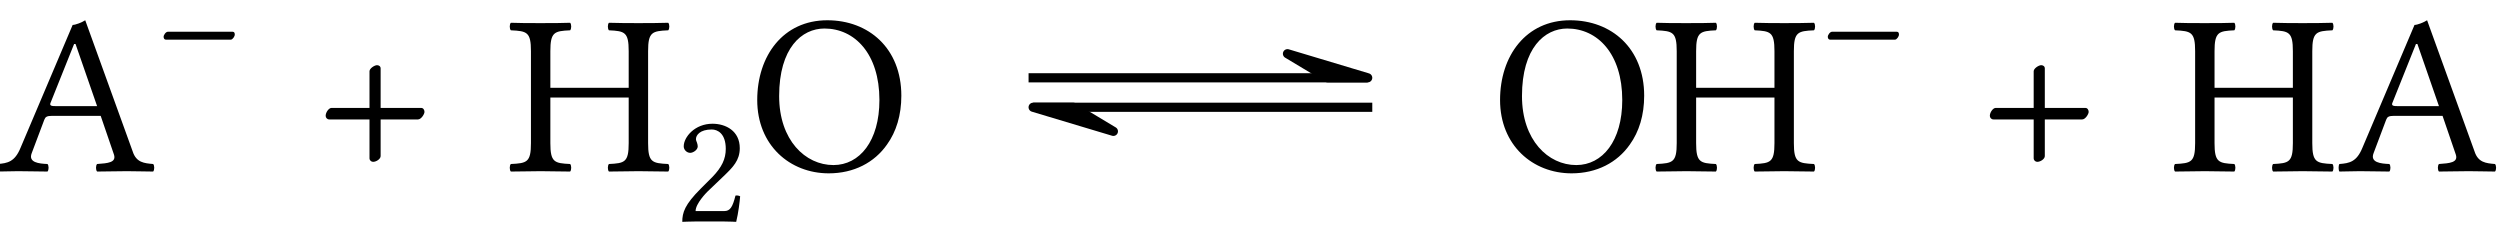
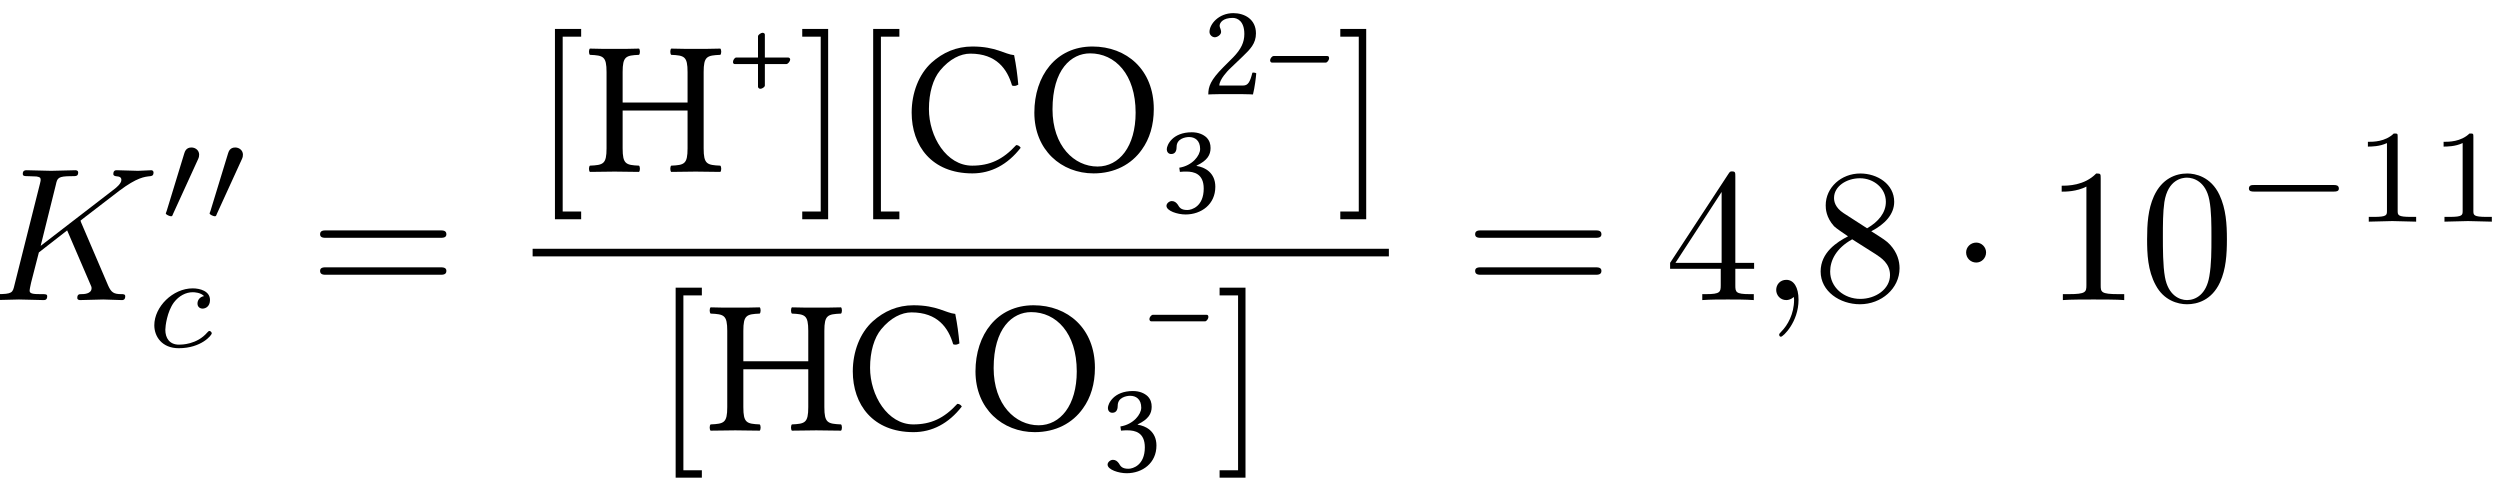
- <svg xmlns="http://www.w3.org/2000/svg" xmlns:xlink="http://www.w3.org/1999/xlink" width="108.702pt" height="9.766pt" viewBox="0 0 108.702 9.766">
+ <svg xmlns="http://www.w3.org/2000/svg" xmlns:xlink="http://www.w3.org/1999/xlink" width="131.148pt" height="25.372pt" viewBox="0 0 131.148 25.372">
  <defs>
    <g>
      <g id="glyph-0-0">
-         <path d="M 2.625 -2.828 C 2.406 -2.828 2.328 -2.844 2.359 -2.953 L 3.391 -5.531 L 3.453 -5.531 L 4.391 -2.828 Z M 1.547 -0.781 L 2.094 -2.234 C 2.141 -2.359 2.203 -2.406 2.438 -2.406 L 4.547 -2.406 L 5.125 -0.719 C 5.234 -0.375 4.859 -0.344 4.391 -0.312 C 4.328 -0.25 4.328 -0.047 4.391 0.016 C 4.75 0.016 5.297 0 5.688 0 C 6.094 0 6.484 0.016 6.828 0.016 C 6.891 -0.047 6.891 -0.25 6.828 -0.312 C 6.438 -0.344 6.094 -0.375 5.938 -0.859 L 3.875 -6.562 C 3.734 -6.469 3.453 -6.359 3.328 -6.359 L 1.062 -1.016 C 0.812 -0.406 0.5 -0.344 0.062 -0.312 C 0.016 -0.25 0.016 -0.047 0.062 0.016 C 0.328 0.016 0.641 0 0.953 0 C 1.359 0 1.859 0.016 2.234 0.016 C 2.297 -0.047 2.297 -0.25 2.234 -0.312 C 1.859 -0.328 1.391 -0.375 1.547 -0.781 Z M 1.547 -0.781 " />
+         <path d="M 7.375 -0.203 C 7.375 -0.312 7.266 -0.312 7.172 -0.312 C 6.766 -0.312 6.641 -0.406 6.484 -0.75 L 5.078 -4.031 C 5.062 -4.062 5.031 -4.141 5.031 -4.172 C 5.031 -4.172 5.203 -4.312 5.312 -4.391 L 7.062 -5.734 C 8 -6.438 8.391 -6.469 8.688 -6.5 C 8.766 -6.516 8.859 -6.516 8.859 -6.703 C 8.859 -6.734 8.828 -6.812 8.75 -6.812 C 8.531 -6.812 8.281 -6.781 8.047 -6.781 C 7.688 -6.781 7.297 -6.812 6.938 -6.812 C 6.875 -6.812 6.75 -6.812 6.75 -6.609 C 6.75 -6.547 6.797 -6.516 6.875 -6.5 C 7.094 -6.484 7.172 -6.438 7.172 -6.297 C 7.172 -6.109 6.875 -5.875 6.812 -5.828 L 2.938 -2.844 L 3.734 -6.047 C 3.812 -6.406 3.844 -6.5 4.562 -6.5 C 4.812 -6.5 4.906 -6.5 4.906 -6.703 C 4.906 -6.781 4.828 -6.812 4.766 -6.812 L 3.484 -6.781 L 2.203 -6.812 C 2.141 -6.812 2 -6.812 2 -6.625 C 2 -6.5 2.094 -6.5 2.297 -6.5 C 2.422 -6.5 2.609 -6.484 2.719 -6.484 C 2.875 -6.453 2.938 -6.438 2.938 -6.312 C 2.938 -6.281 2.938 -6.25 2.906 -6.125 L 1.562 -0.781 C 1.469 -0.391 1.453 -0.312 0.656 -0.312 C 0.484 -0.312 0.375 -0.312 0.375 -0.125 C 0.375 0 0.5 0 0.531 0 L 1.797 -0.031 L 2.438 -0.016 C 2.656 -0.016 2.875 0 3.078 0 C 3.156 0 3.281 0 3.281 -0.203 C 3.281 -0.312 3.188 -0.312 3 -0.312 C 2.625 -0.312 2.359 -0.312 2.359 -0.484 C 2.359 -0.562 2.406 -0.781 2.438 -0.922 L 2.844 -2.5 L 4.328 -3.656 L 5.484 -0.969 C 5.609 -0.703 5.609 -0.672 5.609 -0.625 C 5.609 -0.312 5.172 -0.312 5.078 -0.312 C 4.969 -0.312 4.859 -0.312 4.859 -0.109 C 4.859 0 5 0 5 0 C 5.406 0 5.828 -0.031 6.219 -0.031 C 6.438 -0.031 6.984 0 7.203 0 C 7.25 0 7.375 0 7.375 -0.203 Z M 7.375 -0.203 " />
      </g>
      <g id="glyph-0-1">
-         <path d="M 2.5 -4.344 L 2.5 -2.75 L 0.844 -2.75 C 0.734 -2.75 0.594 -2.562 0.594 -2.406 C 0.594 -2.328 0.656 -2.25 0.75 -2.25 L 2.5 -2.25 L 2.5 -0.562 C 2.5 -0.469 2.578 -0.406 2.656 -0.406 C 2.797 -0.406 2.984 -0.531 2.984 -0.656 L 2.984 -2.25 L 4.609 -2.25 C 4.75 -2.25 4.891 -2.484 4.891 -2.578 C 4.891 -2.656 4.844 -2.75 4.75 -2.75 L 2.984 -2.75 L 2.984 -4.469 C 2.984 -4.562 2.906 -4.609 2.828 -4.609 C 2.719 -4.609 2.5 -4.469 2.5 -4.344 Z M 2.5 -4.344 " />
+         <path d="M 2.031 -0.016 C 2.031 -0.672 1.781 -1.062 1.391 -1.062 C 1.062 -1.062 0.859 -0.812 0.859 -0.531 C 0.859 -0.266 1.062 0 1.391 0 C 1.5 0 1.641 -0.047 1.734 -0.125 C 1.766 -0.156 1.781 -0.156 1.781 -0.156 C 1.781 -0.156 1.797 -0.156 1.797 -0.016 C 1.797 0.734 1.453 1.328 1.125 1.656 C 1.016 1.766 1.016 1.781 1.016 1.812 C 1.016 1.891 1.062 1.922 1.109 1.922 C 1.219 1.922 2.031 1.156 2.031 -0.016 Z M 2.031 -0.016 " />
      </g>
-       <g id="glyph-0-2">
+       <g id="glyph-1-0">
+         <path d="M 2.078 -3.516 C 2.078 -3.734 1.891 -3.891 1.672 -3.891 C 1.391 -3.891 1.328 -3.672 1.297 -3.578 L 0.375 -0.562 L 0.328 -0.438 C 0.328 -0.359 0.547 -0.281 0.609 -0.281 C 0.656 -0.281 0.688 -0.328 0.703 -0.391 L 2.031 -3.297 C 2.062 -3.359 2.078 -3.422 2.078 -3.516 Z M 2.078 -3.516 " />
+       </g>
+       <g id="glyph-1-1">
+         <path d="M 5.469 -1.734 C 5.469 -1.922 5.297 -1.922 5.203 -1.922 L 1.016 -1.922 C 0.906 -1.922 0.75 -1.922 0.75 -1.734 C 0.75 -1.578 0.922 -1.578 1.016 -1.578 L 5.203 -1.578 C 5.297 -1.578 5.469 -1.578 5.469 -1.734 Z M 5.469 -1.734 " />
+       </g>
+       <g id="glyph-2-0">
+         <path d="M 3.453 -0.719 C 3.453 -0.766 3.391 -0.844 3.328 -0.844 C 3.297 -0.844 3.281 -0.828 3.219 -0.766 C 2.672 -0.125 1.859 -0.125 1.734 -0.125 C 1.234 -0.125 1.016 -0.469 1.016 -0.906 C 1.016 -1.094 1.109 -1.859 1.469 -2.344 C 1.734 -2.688 2.094 -2.875 2.453 -2.875 C 2.547 -2.875 2.875 -2.859 3.047 -2.672 C 2.797 -2.625 2.703 -2.438 2.703 -2.281 C 2.703 -2.094 2.844 -2.016 2.969 -2.016 C 3.125 -2.016 3.359 -2.125 3.359 -2.469 C 3.359 -2.938 2.828 -3.078 2.453 -3.078 C 1.406 -3.078 0.438 -2.109 0.438 -1.141 C 0.438 -0.547 0.844 0.062 1.719 0.062 C 2.906 0.062 3.453 -0.625 3.453 -0.719 Z M 3.453 -0.719 " />
+       </g>
+       <g id="glyph-3-0">
+         <path d="M 7.188 -3.453 C 7.188 -3.656 7 -3.656 6.859 -3.656 L 0.891 -3.656 C 0.75 -3.656 0.562 -3.656 0.562 -3.453 C 0.562 -3.266 0.75 -3.266 0.891 -3.266 L 6.844 -3.266 C 7 -3.266 7.188 -3.266 7.188 -3.453 Z M 7.188 -1.531 C 7.188 -1.719 7 -1.719 6.844 -1.719 L 0.891 -1.719 C 0.75 -1.719 0.562 -1.719 0.562 -1.531 C 0.562 -1.328 0.75 -1.328 0.891 -1.328 L 6.859 -1.328 C 7 -1.328 7.188 -1.328 7.188 -1.531 Z M 7.188 -1.531 " />
+       </g>
+       <g id="glyph-3-1">
+         <path d="M 2.547 2.5 L 2.547 2.094 L 1.578 2.094 L 1.578 -7.078 L 2.547 -7.078 L 2.547 -7.484 L 1.172 -7.484 L 1.172 2.5 Z M 2.547 2.5 " />
+       </g>
+       <g id="glyph-3-2">
+         <path d="M 1.578 2.5 L 1.578 -7.484 L 0.219 -7.484 L 0.219 -7.078 L 1.188 -7.078 L 1.188 2.094 L 0.219 2.094 L 0.219 2.5 Z M 1.578 2.5 " />
+       </g>
+       <g id="glyph-3-3">
+         <path d="M 4.688 -1.641 L 4.688 -1.953 L 3.703 -1.953 L 3.703 -6.484 C 3.703 -6.688 3.703 -6.75 3.531 -6.75 C 3.453 -6.75 3.422 -6.75 3.344 -6.625 L 0.281 -1.953 L 0.281 -1.641 L 2.938 -1.641 L 2.938 -0.781 C 2.938 -0.422 2.906 -0.312 2.172 -0.312 L 1.969 -0.312 L 1.969 0 C 2.375 -0.031 2.891 -0.031 3.312 -0.031 C 3.734 -0.031 4.25 -0.031 4.672 0 L 4.672 -0.312 L 4.453 -0.312 C 3.719 -0.312 3.703 -0.422 3.703 -0.781 L 3.703 -1.641 Z M 2.984 -1.953 L 0.562 -1.953 L 2.984 -5.672 Z M 2.984 -1.953 " />
+       </g>
+       <g id="glyph-3-4">
+         <path d="M 4.562 -1.672 C 4.562 -2.031 4.453 -2.484 4.062 -2.906 C 3.875 -3.109 3.719 -3.203 3.078 -3.609 C 3.797 -3.984 4.281 -4.5 4.281 -5.156 C 4.281 -6.078 3.406 -6.641 2.5 -6.641 C 1.5 -6.641 0.688 -5.906 0.688 -4.969 C 0.688 -4.797 0.703 -4.344 1.125 -3.875 C 1.234 -3.766 1.609 -3.516 1.859 -3.344 C 1.281 -3.047 0.422 -2.5 0.422 -1.5 C 0.422 -0.453 1.438 0.219 2.484 0.219 C 3.609 0.219 4.562 -0.609 4.562 -1.672 Z M 3.844 -5.156 C 3.844 -4.578 3.453 -4.109 2.859 -3.766 L 1.625 -4.562 C 1.172 -4.859 1.125 -5.188 1.125 -5.359 C 1.125 -5.969 1.781 -6.391 2.484 -6.391 C 3.203 -6.391 3.844 -5.875 3.844 -5.156 Z M 4.062 -1.312 C 4.062 -0.578 3.312 -0.062 2.5 -0.062 C 1.641 -0.062 0.922 -0.672 0.922 -1.5 C 0.922 -2.078 1.234 -2.719 2.078 -3.188 L 3.312 -2.406 C 3.594 -2.219 4.062 -1.922 4.062 -1.312 Z M 4.062 -1.312 " />
+       </g>
+       <g id="glyph-3-5">
+         <path d="M 4.172 0 L 4.172 -0.312 L 3.859 -0.312 C 2.953 -0.312 2.938 -0.422 2.938 -0.781 L 2.938 -6.375 C 2.938 -6.625 2.938 -6.641 2.703 -6.641 C 2.078 -6 1.203 -6 0.891 -6 L 0.891 -5.688 C 1.094 -5.688 1.672 -5.688 2.188 -5.953 L 2.188 -0.781 C 2.188 -0.422 2.156 -0.312 1.266 -0.312 L 0.953 -0.312 L 0.953 0 C 1.297 -0.031 2.156 -0.031 2.562 -0.031 C 2.953 -0.031 3.828 -0.031 4.172 0 Z M 4.172 0 " />
+       </g>
+       <g id="glyph-3-6">
+         <path d="M 4.578 -3.188 C 4.578 -3.984 4.531 -4.781 4.188 -5.516 C 3.734 -6.484 2.906 -6.641 2.5 -6.641 C 1.891 -6.641 1.172 -6.375 0.75 -5.453 C 0.438 -4.766 0.391 -3.984 0.391 -3.188 C 0.391 -2.438 0.422 -1.547 0.844 -0.781 C 1.266 0.016 2 0.219 2.484 0.219 C 3.016 0.219 3.781 0.016 4.219 -0.938 C 4.531 -1.625 4.578 -2.406 4.578 -3.188 Z M 3.766 -3.312 C 3.766 -2.562 3.766 -1.891 3.656 -1.25 C 3.5 -0.297 2.938 0 2.484 0 C 2.094 0 1.5 -0.25 1.328 -1.203 C 1.219 -1.797 1.219 -2.719 1.219 -3.312 C 1.219 -3.953 1.219 -4.609 1.297 -5.141 C 1.484 -6.328 2.234 -6.422 2.484 -6.422 C 2.812 -6.422 3.469 -6.234 3.656 -5.25 C 3.766 -4.688 3.766 -3.938 3.766 -3.312 Z M 3.766 -3.312 " />
+       </g>
+       <g id="glyph-4-0">
        <path d="M 6.156 -1.219 L 6.156 -5.219 C 6.156 -6.047 6.328 -6.094 7.031 -6.125 C 7.094 -6.188 7.094 -6.391 7.031 -6.453 C 6.625 -6.438 6.109 -6.438 5.734 -6.438 C 5.359 -6.438 4.891 -6.438 4.453 -6.453 C 4.391 -6.391 4.391 -6.188 4.453 -6.125 C 5.141 -6.094 5.312 -6.047 5.312 -5.219 L 5.312 -3.625 L 1.906 -3.625 L 1.906 -5.219 C 1.906 -6.047 2.078 -6.094 2.766 -6.125 C 2.828 -6.188 2.828 -6.391 2.766 -6.453 C 2.391 -6.438 1.984 -6.438 1.469 -6.438 C 0.984 -6.438 0.562 -6.438 0.188 -6.453 C 0.125 -6.391 0.125 -6.188 0.188 -6.125 C 0.891 -6.094 1.062 -6.047 1.062 -5.219 L 1.062 -1.219 C 1.062 -0.391 0.891 -0.344 0.188 -0.312 C 0.125 -0.25 0.125 -0.047 0.188 0.016 C 0.625 0.016 1.109 0 1.484 0 C 1.844 0 2.328 0.016 2.766 0.016 C 2.828 -0.047 2.828 -0.25 2.766 -0.312 C 2.078 -0.344 1.906 -0.391 1.906 -1.219 L 1.906 -3.203 L 5.312 -3.203 L 5.312 -1.219 C 5.312 -0.391 5.141 -0.344 4.453 -0.312 C 4.391 -0.25 4.391 -0.047 4.453 0.016 C 4.891 0.016 5.359 0 5.734 0 C 6.109 0 6.594 0.016 7.031 0.016 C 7.094 -0.047 7.094 -0.25 7.031 -0.312 C 6.328 -0.344 6.156 -0.391 6.156 -1.219 Z M 6.156 -1.219 " />
      </g>
-       <g id="glyph-0-3">
+       <g id="glyph-4-1">
+         <path d="M 3.562 0.094 C 4.531 0.094 5.406 -0.359 6.094 -1.25 C 6.047 -1.328 5.969 -1.391 5.859 -1.391 C 5.156 -0.625 4.469 -0.312 3.547 -0.312 C 2.203 -0.312 1.281 -1.828 1.281 -3.281 C 1.281 -4.141 1.5 -4.859 1.859 -5.297 C 2.359 -5.906 2.938 -6.188 3.453 -6.188 C 4.828 -6.188 5.391 -5.375 5.641 -4.516 C 5.766 -4.469 5.859 -4.5 5.969 -4.562 C 5.922 -5.078 5.859 -5.562 5.75 -6.109 C 5.25 -6.156 4.797 -6.562 3.562 -6.562 C 2.719 -6.562 2.016 -6.25 1.422 -5.719 C 0.75 -5.109 0.375 -4.125 0.375 -3.094 C 0.375 -1.359 1.422 0.094 3.562 0.094 Z M 3.562 0.094 " />
+       </g>
+       <g id="glyph-4-2">
        <path d="M 3.297 -6.203 C 4.609 -6.203 5.688 -5.109 5.688 -3.094 C 5.688 -1.312 4.828 -0.266 3.688 -0.266 C 2.469 -0.266 1.328 -1.344 1.328 -3.266 C 1.328 -5.359 2.312 -6.203 3.297 -6.203 Z M 6.641 -3.281 C 6.641 -5.344 5.219 -6.562 3.422 -6.562 C 1.5 -6.562 0.375 -5.016 0.375 -3.094 C 0.375 -1.125 1.797 0.094 3.484 0.094 C 4.578 0.094 5.469 -0.375 6.016 -1.156 C 6.422 -1.719 6.641 -2.438 6.641 -3.281 Z M 6.641 -3.281 " />
      </g>
-       <g id="glyph-1-0">
+       <g id="glyph-5-0">
+         <path d="M 1.734 -3.031 L 1.734 -1.922 L 0.594 -1.922 C 0.516 -1.922 0.422 -1.797 0.422 -1.688 C 0.422 -1.625 0.453 -1.578 0.516 -1.578 L 1.734 -1.578 L 1.734 -0.391 C 1.734 -0.328 1.797 -0.281 1.859 -0.281 C 1.953 -0.281 2.094 -0.375 2.094 -0.453 L 2.094 -1.578 L 3.219 -1.578 C 3.312 -1.578 3.422 -1.734 3.422 -1.812 C 3.422 -1.859 3.391 -1.922 3.312 -1.922 L 2.094 -1.922 L 2.094 -3.125 C 2.094 -3.188 2.031 -3.219 1.969 -3.219 C 1.906 -3.219 1.734 -3.125 1.734 -3.031 Z M 1.734 -3.031 " />
+       </g>
+       <g id="glyph-5-1">
+         <path d="M 0.422 -3.266 C 0.422 -3.109 0.562 -2.984 0.703 -2.984 C 0.828 -2.984 1.031 -3.109 1.031 -3.266 C 1.031 -3.328 1.016 -3.359 1 -3.422 C 0.984 -3.469 0.953 -3.531 0.953 -3.578 C 0.953 -3.75 1.125 -4 1.641 -4 C 1.891 -4 2.25 -3.828 2.25 -3.156 C 2.25 -2.719 2.078 -2.359 1.672 -1.938 L 1.156 -1.422 C 0.469 -0.734 0.359 -0.391 0.359 0.016 C 0.359 0.016 0.719 0 0.938 0 L 2.156 0 C 2.391 0 2.703 0.016 2.703 0.016 C 2.797 -0.359 2.859 -0.875 2.875 -1.094 C 2.828 -1.125 2.734 -1.141 2.672 -1.125 C 2.547 -0.625 2.438 -0.453 2.188 -0.453 L 0.938 -0.453 C 0.938 -0.781 1.422 -1.266 1.453 -1.297 L 2.156 -1.969 C 2.562 -2.359 2.859 -2.656 2.859 -3.188 C 2.859 -3.938 2.25 -4.25 1.672 -4.25 C 0.906 -4.25 0.422 -3.672 0.422 -3.266 Z M 0.422 -3.266 " />
+       </g>
+       <g id="glyph-5-2">
        <path d="M 0.453 -1.656 L 3.281 -1.656 C 3.359 -1.656 3.453 -1.797 3.453 -1.875 C 3.453 -1.938 3.438 -2 3.359 -2 L 0.547 -2 C 0.453 -2 0.359 -1.859 0.359 -1.781 C 0.359 -1.719 0.391 -1.656 0.453 -1.656 Z M 0.453 -1.656 " />
      </g>
-       <g id="glyph-1-1">
-         <path d="M 0.422 -3.266 C 0.422 -3.109 0.562 -2.984 0.703 -2.984 C 0.828 -2.984 1.031 -3.109 1.031 -3.266 C 1.031 -3.328 1.016 -3.359 1 -3.422 C 0.984 -3.469 0.953 -3.531 0.953 -3.578 C 0.953 -3.75 1.125 -4 1.641 -4 C 1.891 -4 2.25 -3.828 2.25 -3.156 C 2.25 -2.719 2.078 -2.359 1.672 -1.938 L 1.156 -1.422 C 0.469 -0.734 0.359 -0.391 0.359 0.016 C 0.359 0.016 0.719 0 0.938 0 L 2.156 0 C 2.391 0 2.703 0.016 2.703 0.016 C 2.797 -0.359 2.859 -0.875 2.875 -1.094 C 2.828 -1.125 2.734 -1.141 2.672 -1.125 C 2.547 -0.625 2.438 -0.453 2.188 -0.453 L 0.938 -0.453 C 0.938 -0.781 1.422 -1.266 1.453 -1.297 L 2.156 -1.969 C 2.562 -2.359 2.859 -2.656 2.859 -3.188 C 2.859 -3.938 2.25 -4.25 1.672 -4.25 C 0.906 -4.25 0.422 -3.672 0.422 -3.266 Z M 0.422 -3.266 " />
+       <g id="glyph-5-3">
+         <path d="M 1.5 -4 C 1.797 -4 2.078 -3.828 2.078 -3.375 C 2.078 -3.031 1.672 -2.5 0.984 -2.391 L 1.016 -2.172 C 1.141 -2.188 1.266 -2.188 1.359 -2.188 C 1.75 -2.188 2.266 -2.078 2.266 -1.297 C 2.266 -0.359 1.641 -0.172 1.406 -0.172 C 1.047 -0.172 0.984 -0.328 0.906 -0.453 C 0.828 -0.562 0.734 -0.641 0.594 -0.641 C 0.453 -0.641 0.312 -0.516 0.312 -0.391 C 0.312 -0.125 0.891 0.062 1.312 0.062 C 2.141 0.062 2.875 -0.469 2.875 -1.391 C 2.875 -2.141 2.312 -2.422 1.891 -2.484 L 1.891 -2.5 C 2.453 -2.766 2.625 -3.062 2.625 -3.422 C 2.625 -3.625 2.578 -3.812 2.406 -3.984 C 2.25 -4.125 2 -4.25 1.641 -4.25 C 0.625 -4.25 0.328 -3.578 0.328 -3.359 C 0.328 -3.25 0.391 -3.109 0.562 -3.109 C 0.812 -3.109 0.844 -3.344 0.844 -3.484 C 0.844 -3.922 1.312 -4 1.5 -4 Z M 1.5 -4 " />
+       </g>
+       <g id="glyph-6-0">
+         <path d="M 1.906 -2.5 C 1.906 -2.781 1.672 -3.016 1.391 -3.016 C 1.094 -3.016 0.859 -2.781 0.859 -2.5 C 0.859 -2.203 1.094 -1.969 1.391 -1.969 C 1.672 -1.969 1.906 -2.203 1.906 -2.5 Z M 1.906 -2.5 " />
+       </g>
+       <g id="glyph-7-0">
+         <path d="M 3.297 0 L 3.297 -0.25 L 3.031 -0.25 C 2.328 -0.25 2.328 -0.344 2.328 -0.578 L 2.328 -4.438 C 2.328 -4.625 2.328 -4.625 2.125 -4.625 C 1.672 -4.188 1.047 -4.188 0.766 -4.188 L 0.766 -3.938 C 0.922 -3.938 1.391 -3.938 1.766 -4.125 L 1.766 -0.578 C 1.766 -0.344 1.766 -0.25 1.078 -0.25 L 0.812 -0.25 L 0.812 0 L 2.047 -0.031 Z M 3.297 0 " />
      </g>
    </g>
    <clipPath id="clip-0">
-       <path clip-rule="nonzero" d="M 29 5 L 33 5 L 33 9.648 L 29 9.648 Z M 29 5 " />
+       <path clip-rule="nonzero" d="M 35 15 L 37 15 L 37 25.059 L 35 25.059 Z M 35 15 " />
    </clipPath>
    <clipPath id="clip-1">
-       <path clip-rule="nonzero" d="M 94 0 L 108.555 0 L 108.555 8 L 94 8 Z M 94 0 " />
+       <path clip-rule="nonzero" d="M 63 15 L 66 15 L 66 25.059 L 63 25.059 Z M 63 15 " />
+     </clipPath>
+     <clipPath id="clip-2">
+       <path clip-rule="nonzero" d="M 124 7 L 130.723 7 L 130.723 12 L 124 12 Z M 124 7 " />
    </clipPath>
  </defs>
  <g fill="rgb(0%, 0%, 0%)" fill-opacity="1">
-     <use xlink:href="#glyph-0-0" x="-0.169" y="7.443" />
+     <use xlink:href="#glyph-0-0" x="-0.805" y="15.742" />
  </g>
  <g fill="rgb(0%, 0%, 0%)" fill-opacity="1">
-     <use xlink:href="#glyph-1-0" x="6.755" y="3.38" />
+     <use xlink:href="#glyph-1-0" x="8.369" y="11.628" />
+     <use xlink:href="#glyph-1-0" x="10.666" y="11.628" />
  </g>
  <g fill="rgb(0%, 0%, 0%)" fill-opacity="1">
-     <use xlink:href="#glyph-0-1" x="13.566" y="7.443" />
+     <use xlink:href="#glyph-2-0" x="7.657" y="18.205" />
  </g>
  <g fill="rgb(0%, 0%, 0%)" fill-opacity="1">
-     <use xlink:href="#glyph-0-2" x="22.024" y="7.443" />
+     <use xlink:href="#glyph-3-0" x="16.229" y="15.742" />
  </g>
+   <g fill="rgb(0%, 0%, 0%)" fill-opacity="1">
+     <use xlink:href="#glyph-3-1" x="27.94" y="9.002" />
+   </g>
+   <g fill="rgb(0%, 0%, 0%)" fill-opacity="1">
+     <use xlink:href="#glyph-4-0" x="30.757" y="9.002" />
+   </g>
+   <g fill="rgb(0%, 0%, 0%)" fill-opacity="1">
+     <use xlink:href="#glyph-5-0" x="38.03" y="4.939" />
+   </g>
+   <g fill="rgb(0%, 0%, 0%)" fill-opacity="1">
+     <use xlink:href="#glyph-3-2" x="41.866" y="9.002" />
+     <use xlink:href="#glyph-3-1" x="44.634" y="9.002" />
+   </g>
+   <g fill="rgb(0%, 0%, 0%)" fill-opacity="1">
+     <use xlink:href="#glyph-4-1" x="47.45" y="9.002" />
+     <use xlink:href="#glyph-4-2" x="53.886" y="9.002" />
+   </g>
+   <g fill="rgb(0%, 0%, 0%)" fill-opacity="1">
+     <use xlink:href="#glyph-5-1" x="63.027" y="4.939" />
+     <use xlink:href="#glyph-5-2" x="66.27" y="4.939" />
+   </g>
+   <g fill="rgb(0%, 0%, 0%)" fill-opacity="1">
+     <use xlink:href="#glyph-5-3" x="60.88" y="11.189" />
+   </g>
+   <g fill="rgb(0%, 0%, 0%)" fill-opacity="1">
+     <use xlink:href="#glyph-3-2" x="70.092" y="9.002" />
+   </g>
+   <path fill="none" stroke-width="0.399" stroke-linecap="butt" stroke-linejoin="miter" stroke="rgb(0%, 0%, 0%)" stroke-opacity="1" stroke-miterlimit="10" d="M 250.397 -13.05 L 295.315 -13.05 " transform="matrix(1, 0, 0, -1, -222.456, 0.2)" />
  <g clip-path="url(#clip-0)">
    <g fill="rgb(0%, 0%, 0%)" fill-opacity="1">
-       <use xlink:href="#glyph-1-1" x="29.307" y="9.63" />
+       <use xlink:href="#glyph-3-1" x="34.272" y="22.576" />
    </g>
  </g>
  <g fill="rgb(0%, 0%, 0%)" fill-opacity="1">
-     <use xlink:href="#glyph-0-3" x="32.55" y="7.443" />
-   </g>
-   <path fill="none" stroke-width="0.399" stroke-linecap="butt" stroke-linejoin="miter" stroke="rgb(0%, 0%, 0%)" stroke-opacity="1" stroke-miterlimit="10" d="M 4.98 4.06 L 19.726 4.06 " transform="matrix(1, 0, 0, -1, 39.743, 7.443)" />
-   <path fill-rule="nonzero" fill="rgb(0%, 0%, 0%)" fill-opacity="1" stroke-width="0.399" stroke-linecap="round" stroke-linejoin="round" stroke="rgb(0%, 0%, 0%)" stroke-opacity="1" stroke-miterlimit="10" d="M -0.001 -0 L -3.489 1.047 L -1.743 -0 L -0.001 -0 " transform="matrix(1, 0, 0, -1, 59.46927, 3.38271)" />
-   <path fill="none" stroke-width="0.399" stroke-linecap="butt" stroke-linejoin="miter" stroke="rgb(0%, 0%, 0%)" stroke-opacity="1" stroke-miterlimit="10" d="M 5.179 2.779 L 19.925 2.779 " transform="matrix(1, 0, 0, -1, 39.743, 7.443)" />
-   <path fill-rule="nonzero" fill="rgb(0%, 0%, 0%)" fill-opacity="1" stroke-width="0.399" stroke-linecap="round" stroke-linejoin="round" stroke="rgb(0%, 0%, 0%)" stroke-opacity="1" stroke-miterlimit="10" d="M 0.002 -0.001 L -3.487 1.046 L -1.744 -0.001 L 0.002 -0.001 " transform="matrix(-1, 0, 0, 1, 44.92363, 4.66485)" />
-   <g fill="rgb(0%, 0%, 0%)" fill-opacity="1">
-     <use xlink:href="#glyph-0-3" x="64.849" y="7.443" />
-     <use xlink:href="#glyph-0-2" x="71.843" y="7.443" />
+     <use xlink:href="#glyph-4-0" x="37.089" y="22.576" />
+     <use xlink:href="#glyph-4-1" x="44.362" y="22.576" />
+     <use xlink:href="#glyph-4-2" x="50.798" y="22.576" />
  </g>
  <g fill="rgb(0%, 0%, 0%)" fill-opacity="1">
-     <use xlink:href="#glyph-1-0" x="79.115" y="3.38" />
+     <use xlink:href="#glyph-5-2" x="59.938" y="18.513" />
  </g>
  <g fill="rgb(0%, 0%, 0%)" fill-opacity="1">
-     <use xlink:href="#glyph-0-1" x="85.926" y="7.443" />
+     <use xlink:href="#glyph-5-3" x="57.791" y="24.763" />
  </g>
  <g clip-path="url(#clip-1)">
    <g fill="rgb(0%, 0%, 0%)" fill-opacity="1">
-       <use xlink:href="#glyph-0-2" x="94.384" y="7.443" />
-       <use xlink:href="#glyph-0-0" x="101.657" y="7.443" />
+       <use xlink:href="#glyph-3-2" x="63.76" y="22.576" />
+     </g>
+   </g>
+   <g fill="rgb(0%, 0%, 0%)" fill-opacity="1">
+     <use xlink:href="#glyph-3-0" x="76.822" y="15.742" />
+   </g>
+   <g fill="rgb(0%, 0%, 0%)" fill-opacity="1">
+     <use xlink:href="#glyph-3-3" x="87.331" y="15.742" />
+   </g>
+   <g fill="rgb(0%, 0%, 0%)" fill-opacity="1">
+     <use xlink:href="#glyph-0-1" x="92.319" y="15.742" />
+   </g>
+   <g fill="rgb(0%, 0%, 0%)" fill-opacity="1">
+     <use xlink:href="#glyph-3-4" x="95.087" y="15.742" />
+   </g>
+   <g fill="rgb(0%, 0%, 0%)" fill-opacity="1">
+     <use xlink:href="#glyph-6-0" x="102.282" y="15.742" />
+   </g>
+   <g fill="rgb(0%, 0%, 0%)" fill-opacity="1">
+     <use xlink:href="#glyph-3-5" x="107.263" y="15.742" />
+     <use xlink:href="#glyph-3-6" x="112.244" y="15.742" />
+   </g>
+   <g fill="rgb(0%, 0%, 0%)" fill-opacity="1">
+     <use xlink:href="#glyph-1-1" x="117.226" y="11.628" />
+   </g>
+   <g clip-path="url(#clip-2)">
+     <g fill="rgb(0%, 0%, 0%)" fill-opacity="1">
+       <use xlink:href="#glyph-7-0" x="123.452" y="11.628" />
+       <use xlink:href="#glyph-7-0" x="127.423" y="11.628" />
    </g>
  </g>
</svg>
